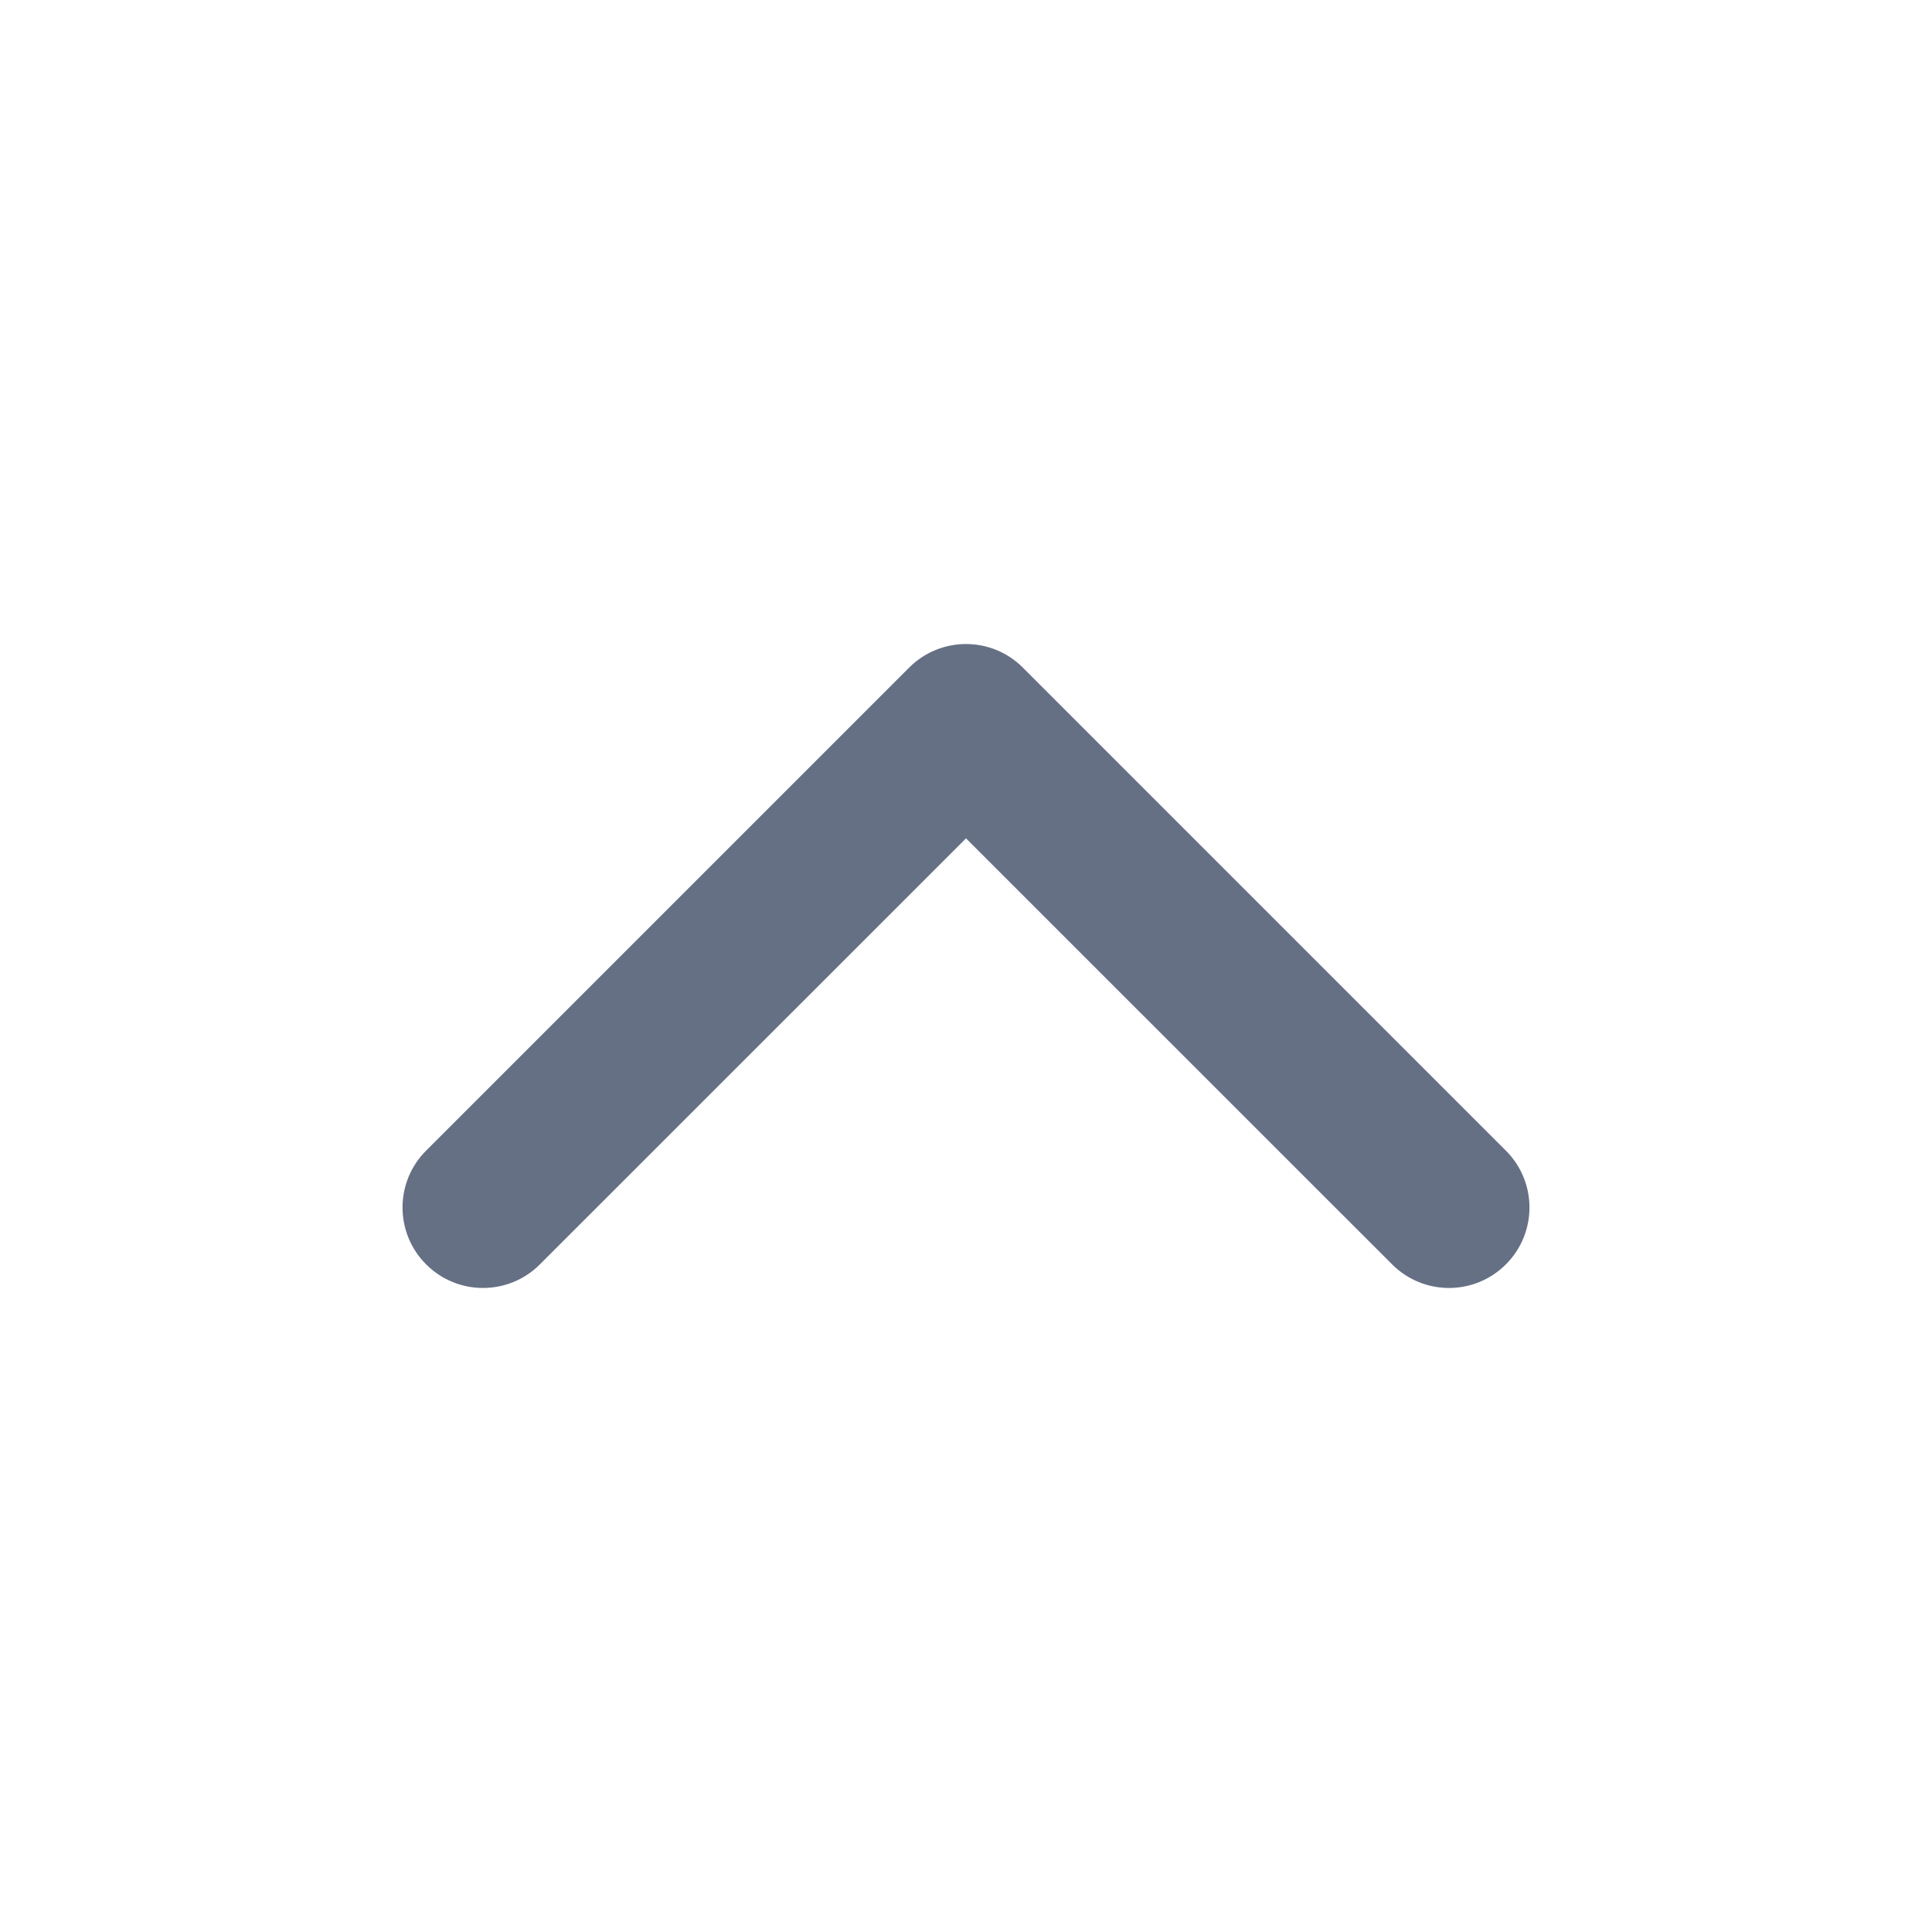
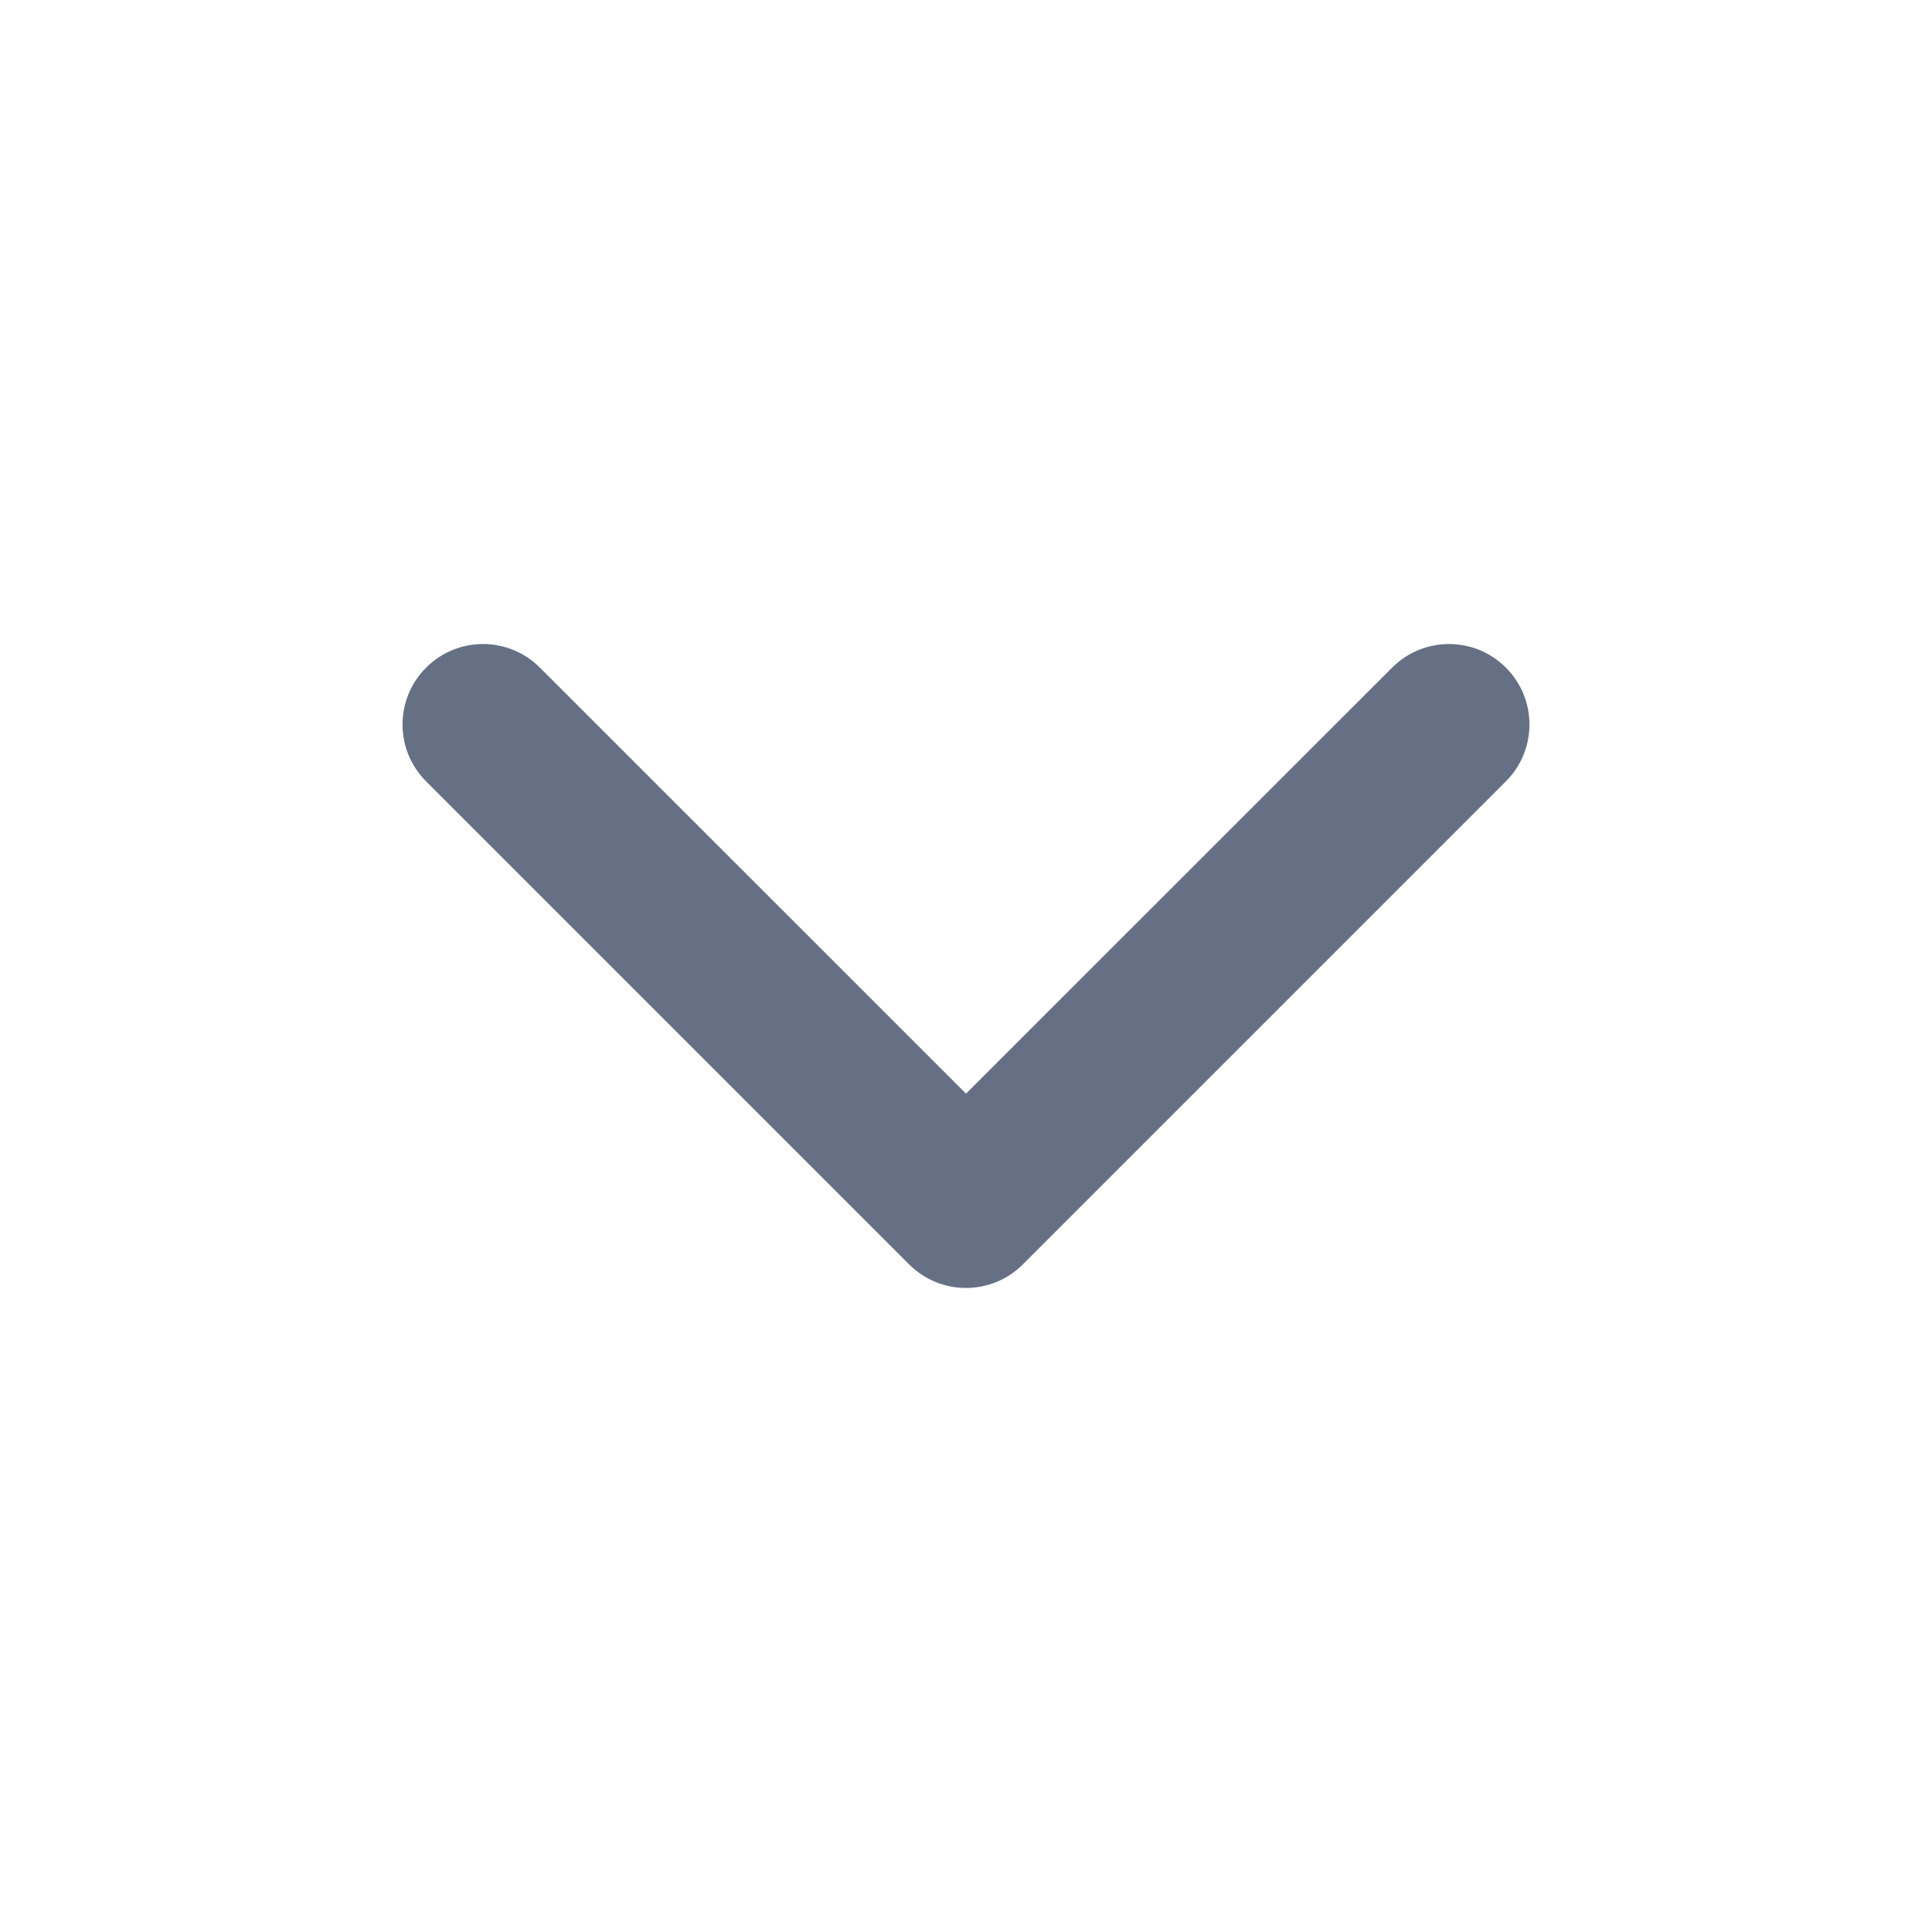
<svg xmlns="http://www.w3.org/2000/svg" width="18" height="18" viewBox="0 0 18 18" fill="none">
-   <path fill-rule="evenodd" clip-rule="evenodd" d="M8.47 6.22C8.763 5.927 9.237 5.927 9.53 6.22L14.03 10.72C14.323 11.013 14.323 11.487 14.03 11.78C13.737 12.073 13.263 12.073 12.97 11.78L9 7.811L5.03 11.78C4.737 12.073 4.263 12.073 3.97 11.78C3.677 11.487 3.677 11.013 3.97 10.72L8.47 6.22Z" fill="#667085" />
+   <path fill-rule="evenodd" clip-rule="evenodd" d="M9.53 11.78C9.237 12.073 8.763 12.073 8.47 11.78L3.97 7.28C3.677 6.987 3.677 6.513 3.97 6.22C4.263 5.927 4.737 5.927 5.03 6.22L9 10.189L12.97 6.22C13.263 5.927 13.737 5.927 14.03 6.22C14.323 6.513 14.323 6.987 14.03 7.28L9.53 11.78Z" fill="#667085" />
</svg>
